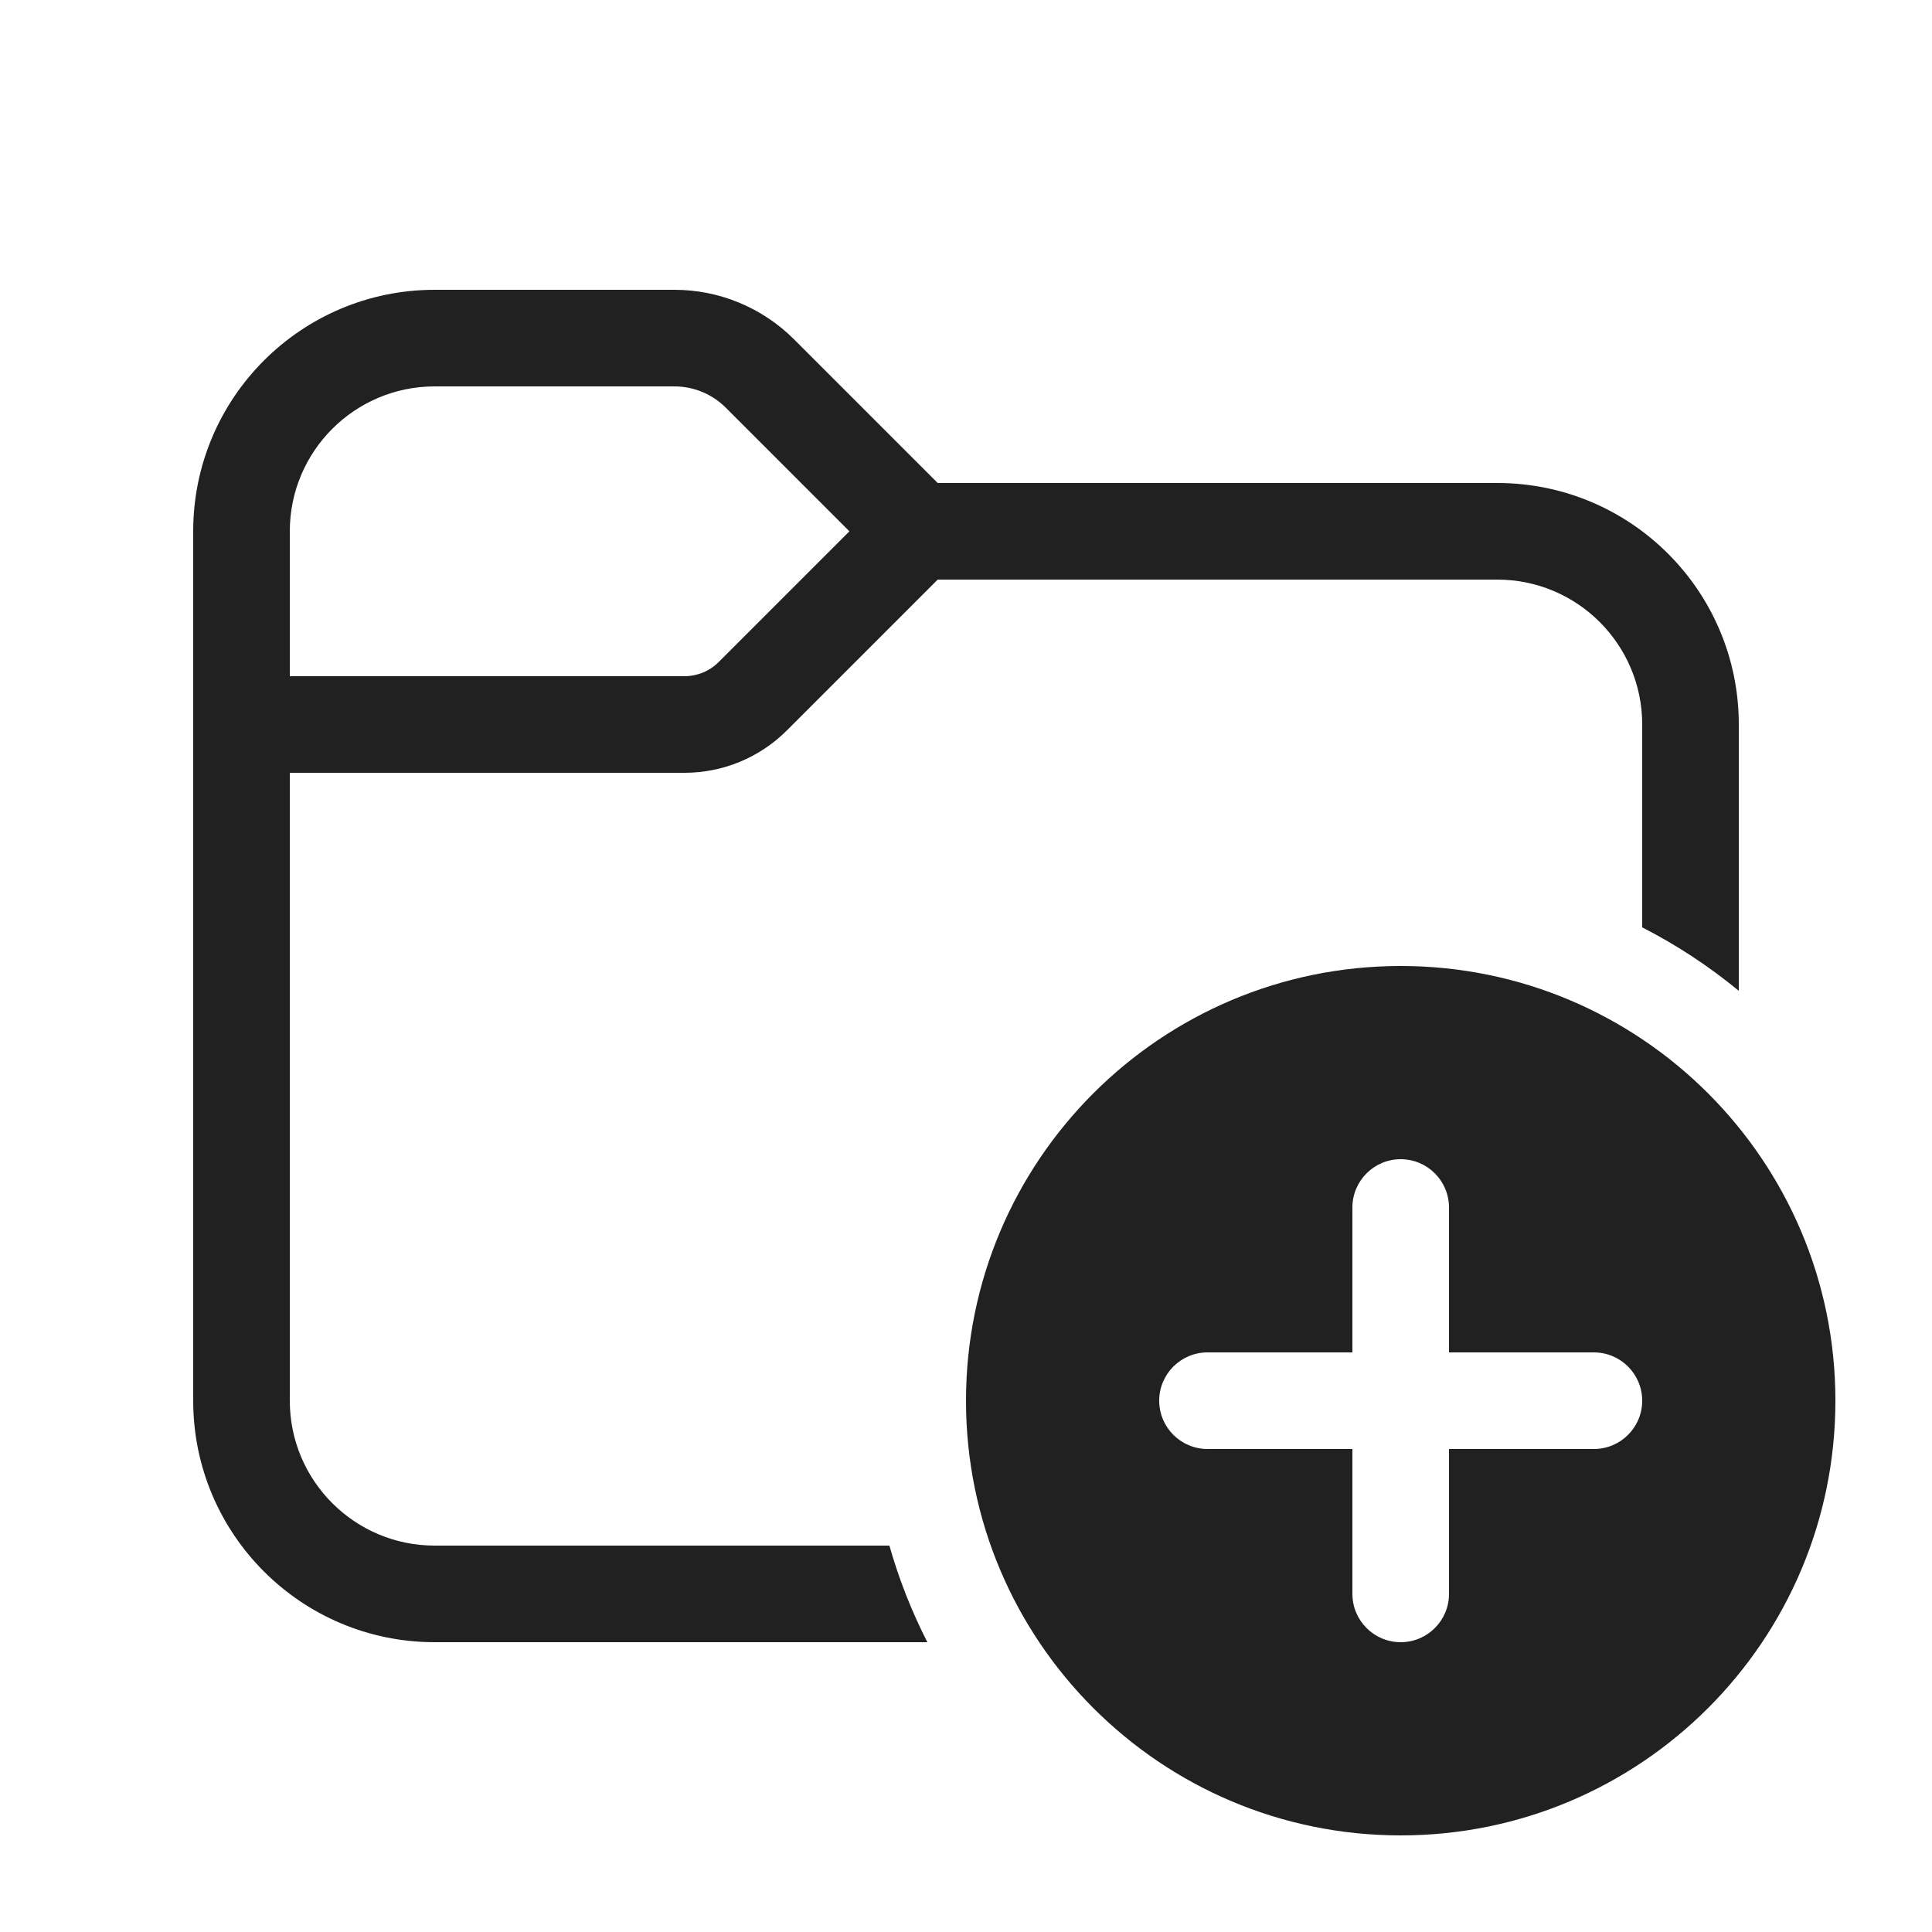
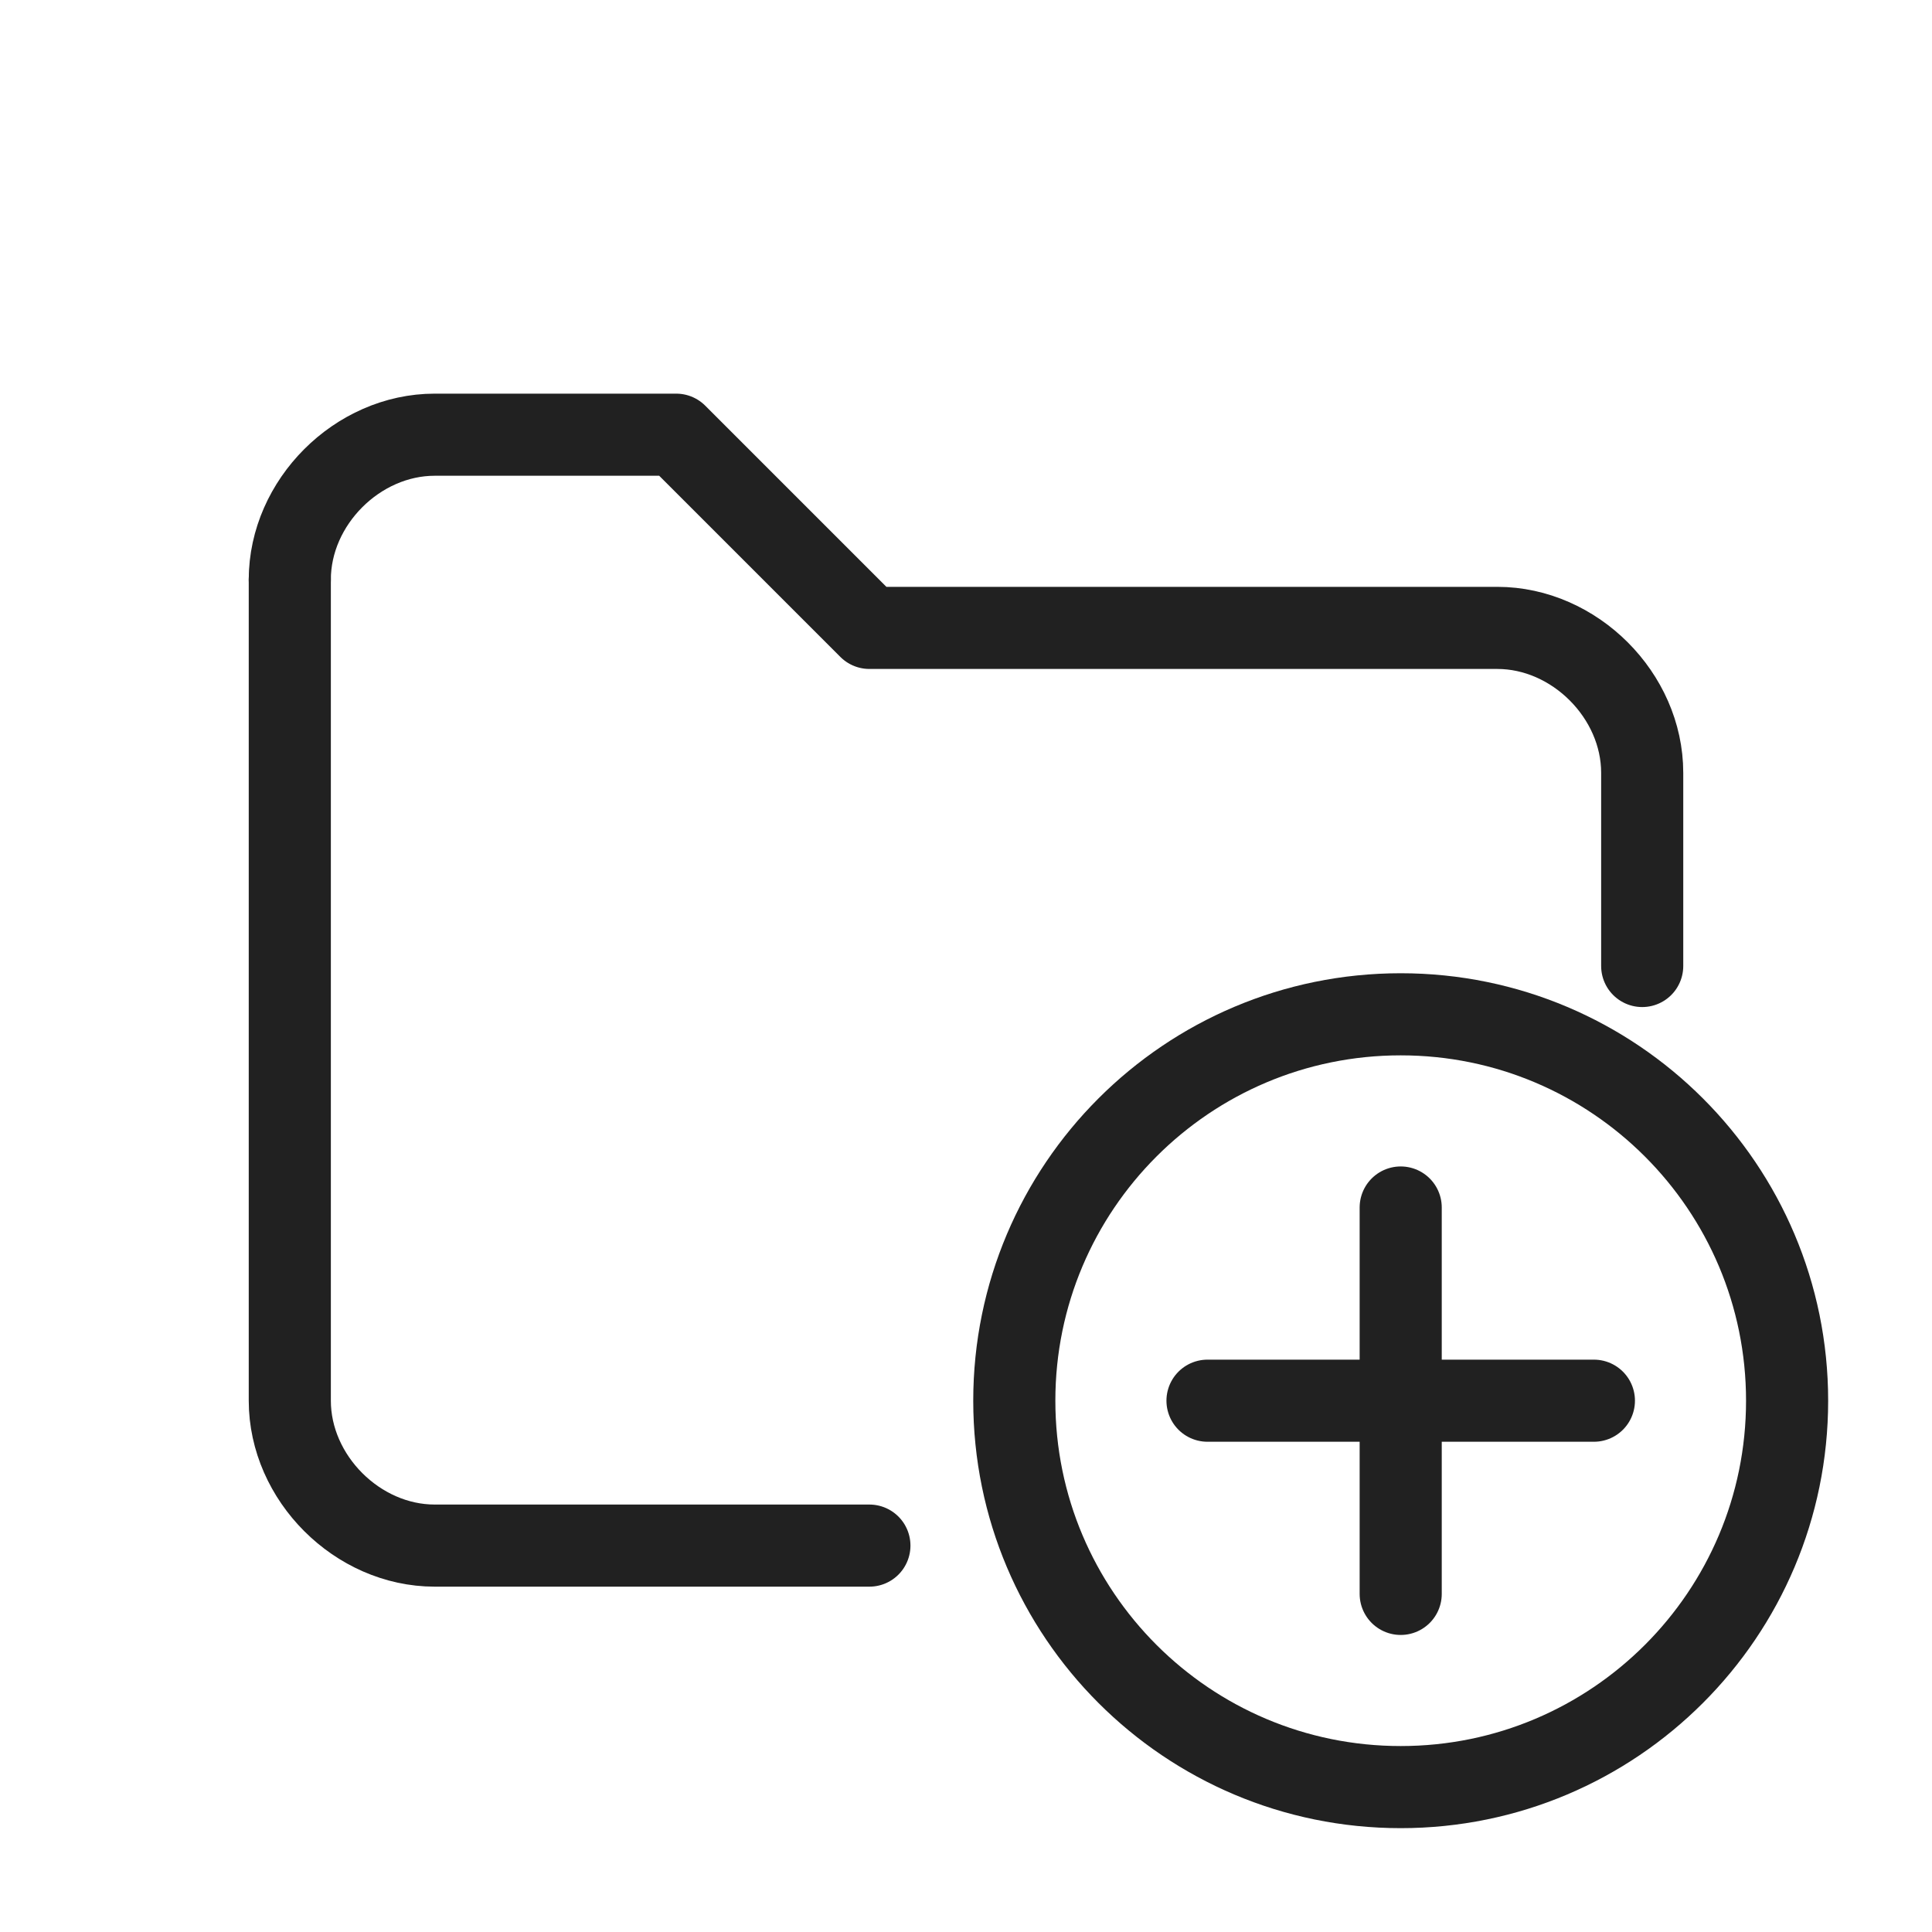
<svg xmlns="http://www.w3.org/2000/svg" width="20" height="20" viewBox="0 0 20 20" fill="none">
-   <path d="M4.5 3C3.119 3 2 4.119 2 5.5V14.5C2 15.881 3.119 17 4.5 17H9.6C9.438 16.683 9.306 16.349 9.207 16H4.5C3.672 16 3 15.328 3 14.5V8H7.086C7.484 8 7.865 7.842 8.146 7.561L9.707 6H15.5C16.328 6 17 6.672 17 7.5V9.6C17.358 9.783 17.693 10.004 18 10.257V7.5C18 6.119 16.881 5 15.5 5H9.707L8.22 3.513C7.891 3.184 7.446 3 6.982 3H4.5ZM3 5.5C3 4.672 3.672 4 4.5 4H6.982C7.181 4 7.372 4.079 7.513 4.22L8.793 5.5L7.439 6.854C7.346 6.947 7.218 7 7.086 7H3V5.5ZM19 14.5C19 16.985 16.985 19 14.5 19C12.015 19 10 16.985 10 14.5C10 12.015 12.015 10 14.5 10C16.985 10 19 12.015 19 14.5ZM15 12.5C15 12.224 14.776 12 14.5 12C14.224 12 14 12.224 14 12.5V14H12.5C12.224 14 12 14.224 12 14.5C12 14.776 12.224 15 12.5 15H14V16.5C14 16.776 14.224 17 14.5 17C14.776 17 15 16.776 15 16.5V15H16.5C16.776 15 17 14.776 17 14.5C17 14.224 16.776 14 16.5 14H15V12.5Z" fill="#212121" />
+   <path d="M3 6C3 5.2 3.7 4.5 4.5 4.5H7L9 6.5H15.5C16.3 6.5 17 7.2 17 8V10" stroke="#212121" stroke-width="0.85" stroke-linecap="round" stroke-linejoin="round" />
+   <path d="M3 6V14.5C3 15.3 3.7 16 4.5 16H9" stroke="#212121" stroke-width="0.85" stroke-linecap="round" stroke-linejoin="round" />
+   <circle cx="14.5" cy="14.5" r="4" stroke="#212121" stroke-width="0.85" />
+   <path d="M14.5 12.5V16.5M12.5 14.5H16.5" stroke="#212121" stroke-width="0.85" stroke-linecap="round" />
</svg>
